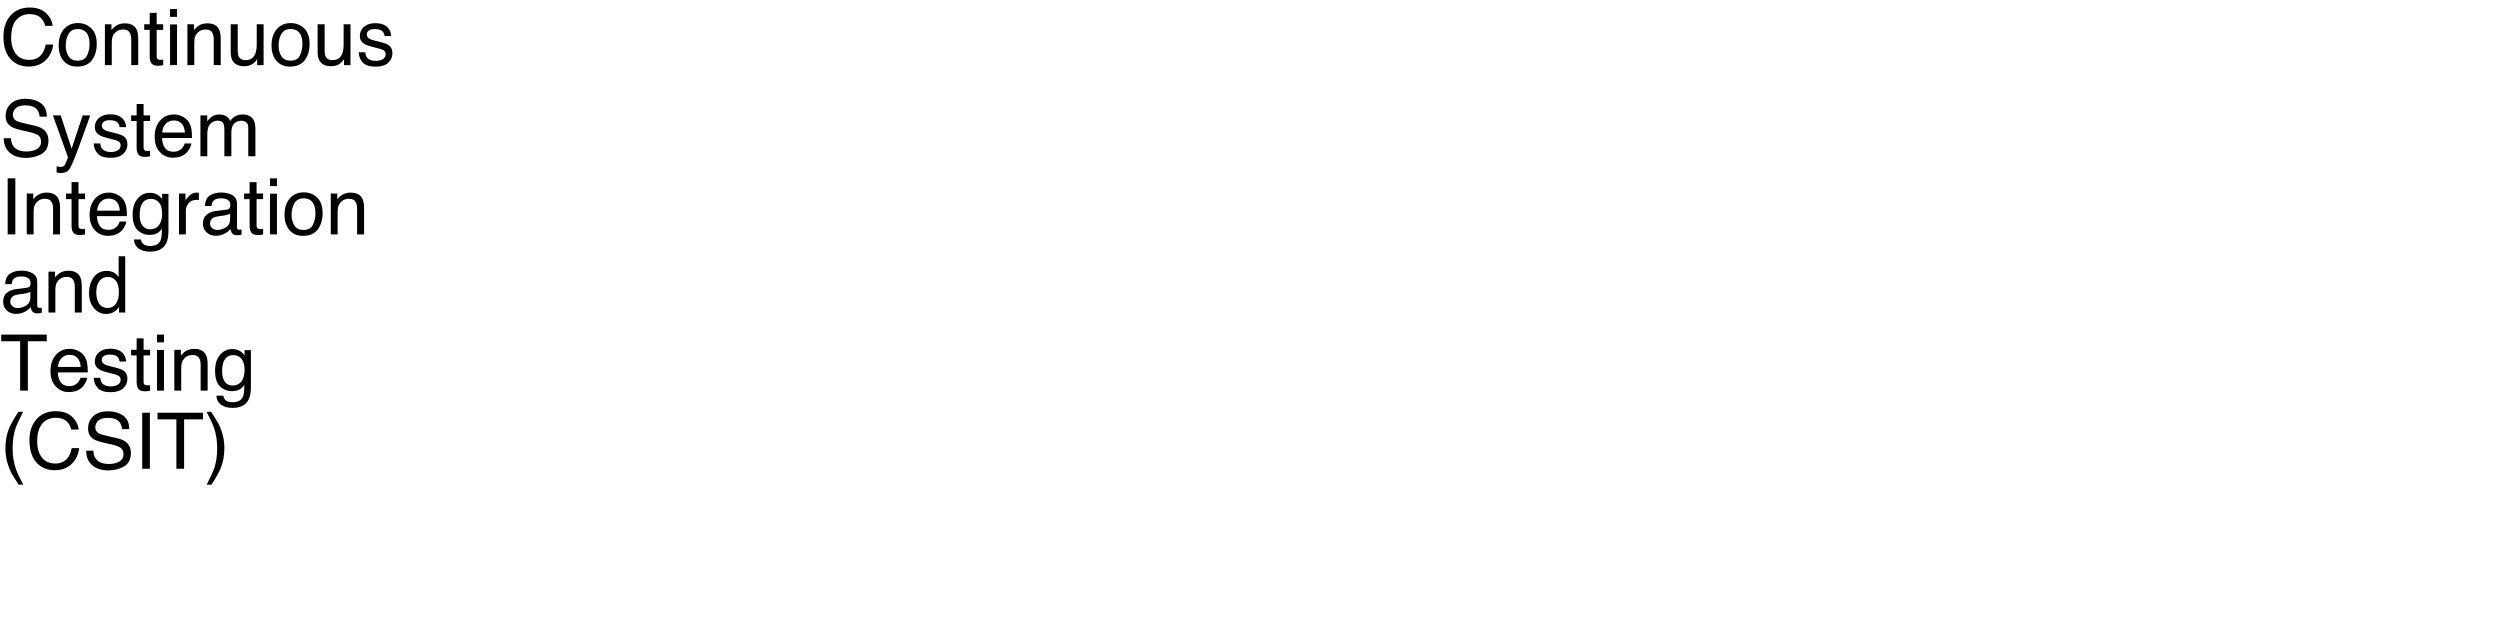
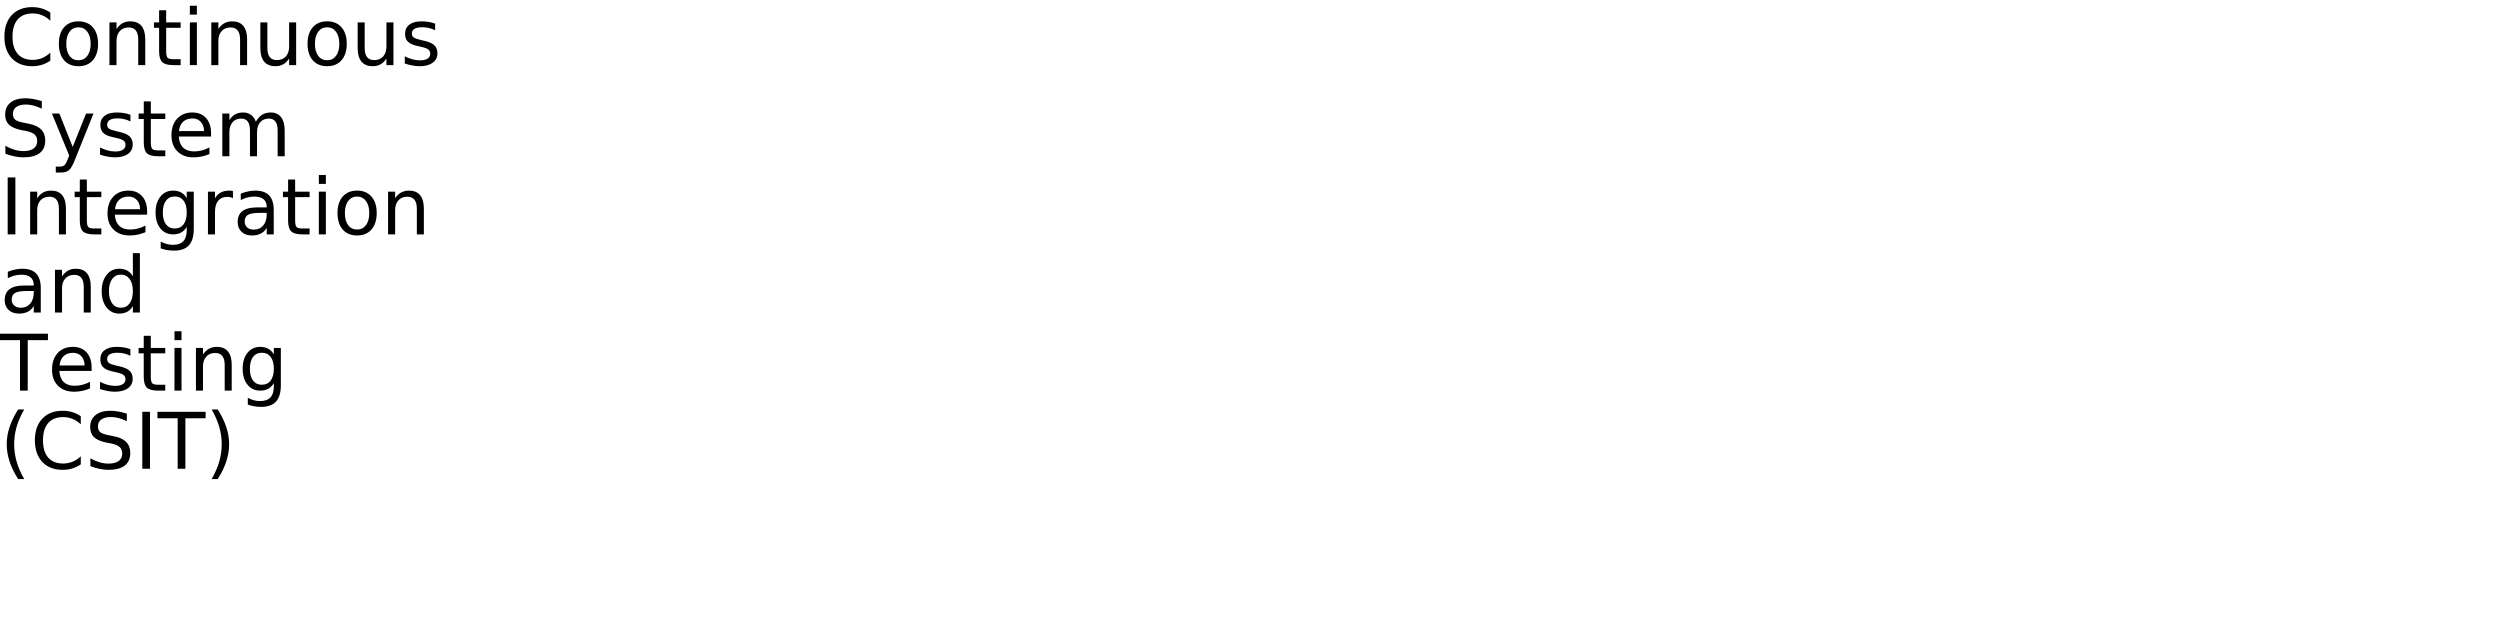
<svg xmlns="http://www.w3.org/2000/svg" xmlns:xlink="http://www.w3.org/1999/xlink" width="1920" height="480" viewBox="0 0 1920 480">
  <defs>
    <g>
      <g id="glyph-0-0">
-         <path d="M 22.703 -44.211 C 28.152 -44.211 32.383 -42.773 35.391 -39.902 C 38.398 -37.031 40.07 -33.77 40.398 -30.117 L 34.719 -30.117 C 34.074 -32.891 32.789 -35.086 30.863 -36.711 C 28.941 -38.332 26.242 -39.141 22.766 -39.141 C 18.527 -39.141 15.102 -37.652 12.496 -34.672 C 9.887 -31.695 8.586 -27.129 8.586 -20.977 C 8.586 -15.938 9.762 -11.852 12.113 -8.715 C 14.469 -5.582 17.977 -4.016 22.648 -4.016 C 26.945 -4.016 30.215 -5.664 32.461 -8.965 C 33.652 -10.703 34.539 -12.988 35.125 -15.82 L 40.812 -15.82 C 40.305 -11.289 38.625 -7.492 35.773 -4.422 C 32.355 -0.73 27.742 1.113 21.945 1.113 C 16.945 1.113 12.742 -0.398 9.344 -3.43 C 4.871 -7.434 2.637 -13.613 2.637 -21.973 C 2.637 -28.32 4.316 -33.523 7.676 -37.586 C 11.309 -42 16.32 -44.211 22.703 -44.211 Z M 22.703 -44.211 " />
+         <path d="M 38.641 -40.375 L 38.641 -34.125 C 36.648 -35.988 34.523 -37.379 32.266 -38.297 C 30.016 -39.211 27.617 -39.672 25.078 -39.672 C 20.078 -39.672 16.25 -38.141 13.594 -35.078 C 10.938 -32.023 9.609 -27.609 9.609 -21.828 C 9.609 -16.066 10.938 -11.656 13.594 -8.594 C 16.25 -5.539 20.078 -4.016 25.078 -4.016 C 27.617 -4.016 30.016 -4.473 32.266 -5.391 C 34.523 -6.305 36.648 -7.691 38.641 -9.547 L 38.641 -3.375 C 36.566 -1.969 34.375 -0.91 32.062 -0.203 C 29.75 0.492 27.305 0.844 24.734 0.844 C 18.109 0.844 12.891 -1.18 9.078 -5.234 C 5.273 -9.285 3.375 -14.816 3.375 -21.828 C 3.375 -28.859 5.273 -34.398 9.078 -38.453 C 12.891 -42.504 18.109 -44.531 24.734 -44.531 C 27.348 -44.531 29.812 -44.18 32.125 -43.484 C 34.438 -42.797 36.609 -41.758 38.641 -40.375 Z M 38.641 -40.375 " />
      </g>
      <g id="glyph-0-1">
-         <path d="M 16.32 -3.398 C 19.816 -3.398 22.211 -4.723 23.512 -7.367 C 24.809 -10.016 25.461 -12.961 25.461 -16.203 C 25.461 -19.133 24.992 -21.516 24.055 -23.352 C 22.57 -26.242 20.008 -27.688 16.375 -27.688 C 13.152 -27.688 10.812 -26.453 9.344 -23.992 C 7.879 -21.531 7.148 -18.562 7.148 -15.086 C 7.148 -11.746 7.883 -8.965 9.344 -6.738 C 10.809 -4.512 13.133 -3.398 16.32 -3.398 Z M 16.523 -32.285 C 20.566 -32.285 23.984 -30.938 26.777 -28.242 C 29.57 -25.547 30.969 -21.582 30.969 -16.348 C 30.969 -11.289 29.734 -7.109 27.273 -3.809 C 24.812 -0.508 20.996 1.141 15.82 1.141 C 11.504 1.141 8.078 -0.316 5.539 -3.238 C 3 -6.156 1.727 -10.078 1.727 -15 C 1.727 -20.273 3.066 -24.473 5.742 -27.598 C 8.418 -30.723 12.012 -32.285 16.523 -32.285 Z M 16.523 -32.285 " />
+         <path d="M 18.375 -29.031 C 15.477 -29.031 13.191 -27.898 11.516 -25.641 C 9.836 -23.391 9 -20.301 9 -16.375 C 9 -12.445 9.832 -9.352 11.5 -7.094 C 13.164 -4.844 15.457 -3.719 18.375 -3.719 C 21.238 -3.719 23.508 -4.848 25.188 -7.109 C 26.875 -9.379 27.719 -12.469 27.719 -16.375 C 27.719 -20.258 26.875 -23.336 25.188 -25.609 C 23.508 -27.891 21.238 -29.031 18.375 -29.031 Z M 18.375 -33.609 C 23.062 -33.609 26.738 -32.082 29.406 -29.031 C 32.082 -25.988 33.422 -21.77 33.422 -16.375 C 33.422 -11.008 32.082 -6.797 29.406 -3.734 C 26.738 -0.68 23.062 0.844 18.375 0.844 C 13.664 0.844 9.977 -0.68 7.312 -3.734 C 4.645 -6.797 3.312 -11.008 3.312 -16.375 C 3.312 -21.77 4.645 -25.988 7.312 -29.031 C 9.977 -32.082 13.664 -33.609 18.375 -33.609 Z M 18.375 -33.609 " />
      </g>
      <g id="glyph-0-2">
-         <path d="M 3.867 -31.375 L 8.875 -31.375 L 8.875 -26.922 C 10.359 -28.758 11.934 -30.078 13.594 -30.879 C 15.254 -31.68 17.102 -32.078 19.133 -32.078 C 23.586 -32.078 26.594 -30.527 28.156 -27.422 C 29.016 -25.723 29.445 -23.289 29.445 -20.125 L 29.445 0 L 24.082 0 L 24.082 -19.773 C 24.082 -21.688 23.797 -23.234 23.234 -24.406 C 22.297 -26.359 20.594 -27.336 18.133 -27.336 C 16.883 -27.336 15.859 -27.207 15.059 -26.953 C 13.613 -26.523 12.344 -25.664 11.25 -24.375 C 10.371 -23.34 9.801 -22.27 9.535 -21.168 C 9.273 -20.062 9.141 -18.484 9.141 -16.438 L 9.141 0 L 3.867 0 Z M 3.867 -31.375 " />
+         <path d="M 32.938 -19.812 L 32.938 0 L 27.547 0 L 27.547 -19.625 C 27.547 -22.727 26.938 -25.051 25.719 -26.594 C 24.508 -28.145 22.695 -28.922 20.281 -28.922 C 17.363 -28.922 15.066 -27.988 13.391 -26.125 C 11.711 -24.27 10.875 -21.742 10.875 -18.547 L 10.875 0 L 5.453 0 L 5.453 -32.812 L 10.875 -32.812 L 10.875 -27.719 C 12.156 -29.688 13.672 -31.16 15.422 -32.141 C 17.172 -33.117 19.188 -33.609 21.469 -33.609 C 25.238 -33.609 28.094 -32.441 30.031 -30.109 C 31.969 -27.773 32.938 -24.344 32.938 -19.812 Z M 32.938 -19.812 " />
      </g>
      <g id="glyph-0-3">
-         <path d="M 4.922 -40.137 L 10.254 -40.137 L 10.254 -31.375 L 15.266 -31.375 L 15.266 -27.07 L 10.254 -27.07 L 10.254 -6.594 C 10.254 -5.5 10.625 -4.766 11.367 -4.395 C 11.777 -4.18 12.461 -4.07 13.418 -4.07 C 13.672 -4.07 13.945 -4.078 14.238 -4.086 C 14.531 -4.098 14.875 -4.121 15.266 -4.16 L 15.266 0 C 14.66 0.176 14.027 0.305 13.375 0.383 C 12.719 0.461 12.012 0.5 11.25 0.5 C 8.789 0.5 7.117 -0.133 6.242 -1.391 C 5.363 -2.652 4.922 -4.289 4.922 -6.297 L 4.922 -27.07 L 0.672 -27.07 L 0.672 -31.375 L 4.922 -31.375 Z M 4.922 -40.137 " />
+         <path d="M 10.984 -42.125 L 10.984 -32.812 L 22.094 -32.812 L 22.094 -28.625 L 10.984 -28.625 L 10.984 -10.812 C 10.984 -8.133 11.348 -6.414 12.078 -5.656 C 12.816 -4.895 14.305 -4.516 16.547 -4.516 L 22.094 -4.516 L 22.094 0 L 16.547 0 C 12.391 0 9.52 -0.773 7.938 -2.328 C 6.352 -3.879 5.562 -6.707 5.562 -10.812 L 5.562 -28.625 L 1.609 -28.625 L 1.609 -32.812 L 5.562 -32.812 L 5.562 -42.125 Z M 10.984 -42.125 " />
      </g>
      <g id="glyph-0-4">
-         <path d="M 3.867 -31.23 L 9.227 -31.23 L 9.227 0 L 3.867 0 Z M 3.867 -43.039 L 9.227 -43.039 L 9.227 -37.062 L 3.867 -37.062 Z M 3.867 -43.039 " />
+         <path d="M 5.656 -32.812 L 11.047 -32.812 L 11.047 0 L 5.656 0 Z M 5.656 -45.594 L 11.047 -45.594 L 11.047 -38.766 L 5.656 -38.766 Z M 5.656 -45.594 " />
      </g>
      <g id="glyph-0-5">
-         <path d="M 9.141 -31.375 L 9.141 -10.547 C 9.141 -8.945 9.395 -7.637 9.902 -6.621 C 10.84 -4.746 12.586 -3.809 15.148 -3.809 C 18.82 -3.809 21.32 -5.449 22.648 -8.73 C 23.371 -10.488 23.73 -12.898 23.73 -15.969 L 23.73 -31.375 L 29.004 -31.375 L 29.004 0 L 24.023 0 L 24.082 -4.629 C 23.398 -3.438 22.547 -2.43 21.531 -1.609 C 19.52 0.031 17.078 0.852 14.211 0.852 C 9.738 0.852 6.688 -0.645 5.07 -3.633 C 4.191 -5.234 3.75 -7.375 3.75 -10.047 L 3.75 -31.375 Z M 9.141 -31.375 " />
+         <path d="M 5.094 -12.953 L 5.094 -32.812 L 10.484 -32.812 L 10.484 -13.156 C 10.484 -10.051 11.086 -7.723 12.297 -6.172 C 13.516 -4.617 15.332 -3.844 17.75 -3.844 C 20.664 -3.844 22.969 -4.77 24.656 -6.625 C 26.344 -8.477 27.188 -11.004 27.188 -14.203 L 27.188 -32.812 L 32.578 -32.812 L 32.578 0 L 27.188 0 L 27.188 -5.047 C 25.875 -3.047 24.352 -1.562 22.625 -0.594 C 20.906 0.363 18.898 0.844 16.609 0.844 C 12.836 0.844 9.973 -0.328 8.016 -2.672 C 6.066 -5.016 5.094 -8.441 5.094 -12.953 Z M 18.656 -33.609 Z M 18.656 -33.609 " />
      </g>
      <g id="glyph-0-6">
-         <path d="M 7 -9.844 C 7.156 -8.086 7.598 -6.738 8.32 -5.801 C 9.648 -4.102 11.953 -3.25 15.234 -3.25 C 17.188 -3.25 18.906 -3.676 20.391 -4.527 C 21.875 -5.375 22.617 -6.688 22.617 -8.469 C 22.617 -9.816 22.023 -10.84 20.828 -11.543 C 20.066 -11.973 18.562 -12.469 16.32 -13.039 L 12.129 -14.094 C 9.453 -14.758 7.48 -15.5 6.211 -16.32 C 3.945 -17.746 2.812 -19.719 2.812 -22.234 C 2.812 -25.203 3.883 -27.609 6.02 -29.445 C 8.16 -31.281 11.035 -32.195 14.648 -32.195 C 19.375 -32.195 22.781 -30.812 24.875 -28.039 C 26.184 -26.281 26.816 -24.383 26.777 -22.352 L 21.797 -22.352 C 21.699 -23.543 21.281 -24.629 20.539 -25.605 C 19.328 -26.992 17.227 -27.688 14.238 -27.688 C 12.246 -27.688 10.738 -27.305 9.711 -26.543 C 8.688 -25.781 8.172 -24.773 8.172 -23.523 C 8.172 -22.156 8.848 -21.062 10.195 -20.242 C 10.977 -19.754 12.129 -19.328 13.652 -18.953 L 17.141 -18.105 C 20.93 -17.188 23.469 -16.297 24.758 -15.438 C 26.809 -14.09 27.832 -11.973 27.832 -9.082 C 27.832 -6.289 26.773 -3.875 24.652 -1.844 C 22.535 0.188 19.305 1.203 14.969 1.203 C 10.301 1.203 6.996 0.141 5.055 -1.977 C 3.109 -4.098 2.07 -6.719 1.934 -9.844 Z M 7 -9.844 " />
+         <path d="M 26.578 -31.844 L 26.578 -26.75 C 25.047 -27.531 23.457 -28.113 21.812 -28.5 C 20.176 -28.895 18.484 -29.094 16.734 -29.094 C 14.055 -29.094 12.047 -28.68 10.703 -27.859 C 9.367 -27.035 8.703 -25.805 8.703 -24.172 C 8.703 -22.922 9.18 -21.938 10.141 -21.219 C 11.098 -20.508 13.02 -19.832 15.906 -19.188 L 17.75 -18.781 C 21.582 -17.957 24.301 -16.797 25.906 -15.297 C 27.52 -13.805 28.328 -11.723 28.328 -9.047 C 28.328 -6.004 27.117 -3.594 24.703 -1.812 C 22.297 -0.039 18.984 0.844 14.766 0.844 C 13.004 0.844 11.172 0.672 9.266 0.328 C 7.367 -0.004 5.363 -0.516 3.25 -1.203 L 3.25 -6.766 C 5.238 -5.734 7.203 -4.957 9.141 -4.438 C 11.078 -3.914 12.992 -3.656 14.891 -3.656 C 17.422 -3.656 19.367 -4.086 20.734 -4.953 C 22.109 -5.828 22.797 -7.055 22.797 -8.641 C 22.797 -10.109 22.301 -11.234 21.312 -12.016 C 20.32 -12.797 18.16 -13.547 14.828 -14.266 L 12.953 -14.703 C 9.609 -15.41 7.191 -16.488 5.703 -17.938 C 4.223 -19.395 3.484 -21.395 3.484 -23.938 C 3.484 -27.02 4.578 -29.398 6.766 -31.078 C 8.953 -32.766 12.055 -33.609 16.078 -33.609 C 18.078 -33.609 19.953 -33.457 21.703 -33.156 C 23.461 -32.863 25.086 -32.426 26.578 -31.844 Z M 26.578 -31.844 " />
      </g>
      <g id="glyph-0-7">
-         <path d="M 8.379 -13.887 C 8.516 -11.445 9.094 -9.461 10.109 -7.938 C 12.043 -5.086 15.449 -3.664 20.332 -3.664 C 22.52 -3.664 24.512 -3.977 26.309 -4.602 C 29.785 -5.812 31.523 -7.977 31.523 -11.102 C 31.523 -13.445 30.789 -15.117 29.328 -16.113 C 27.844 -17.09 25.516 -17.938 22.352 -18.664 L 16.523 -19.98 C 12.715 -20.84 10.02 -21.789 8.438 -22.82 C 5.703 -24.617 4.336 -27.305 4.336 -30.879 C 4.336 -34.746 5.672 -37.922 8.352 -40.398 C 11.027 -42.879 14.812 -44.121 19.719 -44.121 C 24.23 -44.121 28.062 -43.031 31.215 -40.855 C 34.371 -38.676 35.945 -35.195 35.945 -30.41 L 30.469 -30.41 C 30.176 -32.715 29.551 -34.484 28.594 -35.711 C 26.816 -37.957 23.797 -39.082 19.539 -39.082 C 16.102 -39.082 13.633 -38.359 12.129 -36.914 C 10.625 -35.469 9.875 -33.789 9.875 -31.875 C 9.875 -29.766 10.75 -28.223 12.508 -27.246 C 13.66 -26.621 16.27 -25.84 20.332 -24.902 L 26.367 -23.523 C 29.277 -22.859 31.523 -21.953 33.105 -20.801 C 35.84 -18.789 37.207 -15.867 37.207 -12.039 C 37.207 -7.273 35.473 -3.867 32.008 -1.816 C 28.539 0.234 24.512 1.258 19.922 1.258 C 14.57 1.258 10.383 -0.109 7.352 -2.844 C 4.324 -5.559 2.844 -9.238 2.898 -13.887 Z M 8.379 -13.887 " />
+         <path d="M 32.109 -42.312 L 32.109 -36.531 C 29.859 -37.602 27.738 -38.406 25.75 -38.938 C 23.758 -39.469 21.836 -39.734 19.984 -39.734 C 16.754 -39.734 14.266 -39.109 12.516 -37.859 C 10.773 -36.609 9.906 -34.828 9.906 -32.516 C 9.906 -30.586 10.484 -29.129 11.641 -28.141 C 12.805 -27.148 15.008 -26.352 18.25 -25.75 L 21.828 -25.016 C 26.242 -24.18 29.5 -22.703 31.594 -20.578 C 33.695 -18.461 34.75 -15.629 34.75 -12.078 C 34.75 -7.836 33.328 -4.625 30.484 -2.438 C 27.641 -0.25 23.473 0.844 17.984 0.844 C 15.922 0.844 13.719 0.609 11.375 0.141 C 9.039 -0.328 6.625 -1.02 4.125 -1.938 L 4.125 -8.031 C 6.531 -6.676 8.883 -5.656 11.188 -4.969 C 13.5 -4.289 15.766 -3.953 17.984 -3.953 C 21.367 -3.953 23.977 -4.613 25.812 -5.938 C 27.645 -7.27 28.562 -9.164 28.562 -11.625 C 28.562 -13.781 27.898 -15.461 26.578 -16.672 C 25.266 -17.879 23.102 -18.785 20.094 -19.391 L 16.5 -20.094 C 12.082 -20.977 8.883 -22.359 6.906 -24.234 C 4.938 -26.109 3.953 -28.711 3.953 -32.047 C 3.953 -35.922 5.312 -38.969 8.031 -41.188 C 10.758 -43.414 14.52 -44.531 19.312 -44.531 C 21.363 -44.531 23.453 -44.344 25.578 -43.969 C 27.703 -43.602 29.879 -43.051 32.109 -42.312 Z M 32.109 -42.312 " />
      </g>
      <g id="glyph-0-8">
-         <path d="M 23.469 -31.375 L 29.297 -31.375 C 28.555 -29.363 26.906 -24.773 24.344 -17.609 C 22.43 -12.219 20.828 -7.82 19.539 -4.422 C 16.492 3.586 14.344 8.469 13.094 10.227 C 11.844 11.984 9.695 12.859 6.648 12.859 C 5.906 12.859 5.336 12.832 4.938 12.773 C 4.535 12.715 4.043 12.609 3.457 12.453 L 3.457 7.648 C 4.375 7.902 5.039 8.055 5.449 8.117 C 5.859 8.176 6.219 8.203 6.531 8.203 C 7.508 8.203 8.227 8.043 8.688 7.719 C 9.145 7.398 9.531 7 9.844 6.531 C 9.941 6.375 10.293 5.578 10.898 4.133 C 11.504 2.688 11.945 1.609 12.219 0.906 L 0.617 -31.375 L 6.594 -31.375 L 15 -5.828 Z M 23.469 -31.375 " />
+         <path d="M 19.312 3.047 C 17.781 6.953 16.289 9.5 14.844 10.688 C 13.406 11.883 11.473 12.484 9.047 12.484 L 4.75 12.484 L 4.75 7.969 L 7.906 7.969 C 9.395 7.969 10.547 7.613 11.359 6.906 C 12.18 6.207 13.094 4.551 14.094 1.938 L 15.062 -0.531 L 1.781 -32.812 L 7.5 -32.812 L 17.75 -7.156 L 28.016 -32.812 L 33.719 -32.812 Z M 19.312 3.047 " />
      </g>
      <g id="glyph-0-9">
-         <path d="M 16.934 -32.078 C 19.16 -32.078 21.32 -31.559 23.406 -30.512 C 25.496 -29.469 27.09 -28.117 28.184 -26.453 C 29.238 -24.871 29.941 -23.027 30.293 -20.918 C 30.605 -19.473 30.762 -17.168 30.762 -14.004 L 7.766 -14.004 C 7.863 -10.82 8.613 -8.266 10.02 -6.344 C 11.426 -4.418 13.602 -3.457 16.555 -3.457 C 19.309 -3.457 21.504 -4.367 23.145 -6.18 C 24.082 -7.234 24.746 -8.457 25.137 -9.844 L 30.32 -9.844 C 30.184 -8.691 29.73 -7.406 28.961 -5.992 C 28.188 -4.574 27.324 -3.418 26.367 -2.52 C 24.766 -0.957 22.781 0.098 20.422 0.645 C 19.152 0.957 17.715 1.113 16.113 1.113 C 12.207 1.113 8.898 -0.309 6.18 -3.148 C 3.465 -5.992 2.109 -9.969 2.109 -15.086 C 2.109 -20.125 3.477 -24.219 6.211 -27.363 C 8.945 -30.508 12.52 -32.078 16.934 -32.078 Z M 25.344 -18.195 C 25.129 -20.48 24.629 -22.305 23.848 -23.672 C 22.402 -26.211 19.992 -27.48 16.609 -27.48 C 14.188 -27.48 12.156 -26.605 10.516 -24.859 C 8.875 -23.109 8.008 -20.891 7.91 -18.195 Z M 25.344 -18.195 " />
+         <path d="M 33.719 -17.75 L 33.719 -15.125 L 8.938 -15.125 C 9.164 -11.406 10.281 -8.57 12.281 -6.625 C 14.289 -4.688 17.082 -3.719 20.656 -3.719 C 22.727 -3.719 24.734 -3.973 26.672 -4.484 C 28.617 -4.992 30.551 -5.754 32.469 -6.766 L 32.469 -1.672 C 30.531 -0.848 28.547 -0.223 26.516 0.203 C 24.484 0.629 22.422 0.844 20.328 0.844 C 15.098 0.844 10.953 -0.676 7.891 -3.719 C 4.836 -6.77 3.312 -10.891 3.312 -16.078 C 3.312 -21.453 4.758 -25.719 7.656 -28.875 C 10.562 -32.031 14.473 -33.609 19.391 -33.609 C 23.805 -33.609 27.297 -32.188 29.859 -29.344 C 32.43 -26.5 33.719 -22.633 33.719 -17.75 Z M 28.328 -19.344 C 28.285 -22.289 27.457 -24.641 25.844 -26.391 C 24.238 -28.148 22.109 -29.031 19.453 -29.031 C 16.441 -29.031 14.031 -28.18 12.219 -26.484 C 10.414 -24.785 9.379 -22.395 9.109 -19.312 Z M 28.328 -19.344 " />
      </g>
      <g id="glyph-0-10">
-         <path d="M 3.867 -31.375 L 9.082 -31.375 L 9.082 -26.922 C 10.332 -28.465 11.465 -29.59 12.48 -30.293 C 14.219 -31.484 16.191 -32.078 18.398 -32.078 C 20.898 -32.078 22.91 -31.465 24.434 -30.234 C 25.293 -29.531 26.074 -28.496 26.777 -27.129 C 27.949 -28.809 29.328 -30.055 30.906 -30.863 C 32.488 -31.676 34.266 -32.078 36.242 -32.078 C 40.461 -32.078 43.328 -30.555 44.852 -27.508 C 45.672 -25.867 46.086 -23.664 46.086 -20.891 L 46.086 0 L 40.605 0 L 40.605 -21.797 C 40.605 -23.887 40.082 -25.32 39.039 -26.102 C 37.992 -26.883 36.719 -27.273 35.215 -27.273 C 33.145 -27.273 31.363 -26.582 29.867 -25.195 C 28.375 -23.809 27.625 -21.492 27.625 -18.25 L 27.625 0 L 22.266 0 L 22.266 -20.477 C 22.266 -22.605 22.012 -24.16 21.504 -25.137 C 20.703 -26.602 19.211 -27.336 17.023 -27.336 C 15.031 -27.336 13.219 -26.562 11.586 -25.02 C 9.957 -23.477 9.141 -20.684 9.141 -16.641 L 9.141 0 L 3.867 0 Z M 3.867 -31.375 " />
+         <path d="M 31.203 -26.516 C 32.547 -28.93 34.156 -30.719 36.031 -31.875 C 37.906 -33.031 40.113 -33.609 42.656 -33.609 C 46.07 -33.609 48.707 -32.41 50.562 -30.016 C 52.414 -27.617 53.344 -24.219 53.344 -19.812 L 53.344 0 L 47.938 0 L 47.938 -19.625 C 47.938 -22.77 47.379 -25.102 46.266 -26.625 C 45.148 -28.156 43.445 -28.922 41.156 -28.922 C 38.363 -28.922 36.156 -27.988 34.531 -26.125 C 32.914 -24.27 32.109 -21.742 32.109 -18.547 L 32.109 0 L 26.688 0 L 26.688 -19.625 C 26.688 -22.789 26.129 -25.129 25.016 -26.641 C 23.898 -28.16 22.18 -28.922 19.859 -28.922 C 17.109 -28.922 14.922 -27.988 13.297 -26.125 C 11.68 -24.258 10.875 -21.734 10.875 -18.547 L 10.875 0 L 5.453 0 L 5.453 -32.812 L 10.875 -32.812 L 10.875 -27.719 C 12.102 -29.727 13.578 -31.211 15.297 -32.172 C 17.016 -33.129 19.055 -33.609 21.422 -33.609 C 23.797 -33.609 25.816 -33 27.484 -31.781 C 29.16 -30.57 30.398 -28.816 31.203 -26.516 Z M 31.203 -26.516 " />
      </g>
      <g id="glyph-0-11">
-         <path d="M 5.891 -43.039 L 11.777 -43.039 L 11.777 0 L 5.891 0 Z M 5.891 -43.039 " />
+         <path d="M 5.891 -43.734 L 11.812 -43.734 L 11.812 0 L 5.891 0 Z M 5.891 -43.734 " />
      </g>
      <g id="glyph-0-12">
-         <path d="M 14.941 -31.934 C 17.402 -31.934 19.551 -31.328 21.387 -30.117 C 22.383 -29.434 23.398 -28.438 24.434 -27.129 L 24.434 -31.086 L 29.297 -31.086 L 29.297 -2.547 C 29.297 1.438 28.711 4.578 27.539 6.883 C 25.352 11.141 21.219 13.273 15.148 13.273 C 11.77 13.273 8.926 12.516 6.621 11 C 4.316 9.488 3.027 7.117 2.754 3.898 L 8.117 3.898 C 8.371 5.305 8.875 6.387 9.641 7.148 C 10.832 8.32 12.703 8.906 15.266 8.906 C 19.309 8.906 21.953 7.48 23.203 4.629 C 23.945 2.949 24.289 -0.047 24.227 -4.367 C 23.172 -2.766 21.906 -1.57 20.422 -0.789 C 18.938 -0.008 16.973 0.383 14.531 0.383 C 11.133 0.383 8.16 -0.824 5.609 -3.238 C 3.062 -5.648 1.789 -9.641 1.789 -15.203 C 1.789 -20.457 3.07 -24.562 5.641 -27.508 C 8.207 -30.457 11.309 -31.934 14.941 -31.934 Z M 24.434 -15.82 C 24.434 -19.707 23.633 -22.586 22.031 -24.461 C 20.43 -26.336 18.391 -27.273 15.906 -27.273 C 12.195 -27.273 9.656 -25.539 8.289 -22.062 C 7.566 -20.207 7.207 -17.773 7.207 -14.766 C 7.207 -11.23 7.926 -8.539 9.359 -6.695 C 10.797 -4.848 12.727 -3.926 15.148 -3.926 C 18.938 -3.926 21.602 -5.633 23.145 -9.055 C 24.004 -10.988 24.434 -13.242 24.434 -15.82 Z M 24.434 -15.82 " />
+         <path d="M 27.25 -16.781 C 27.25 -20.688 26.441 -23.711 24.828 -25.859 C 23.211 -28.016 20.953 -29.094 18.047 -29.094 C 15.16 -29.094 12.91 -28.016 11.297 -25.859 C 9.68 -23.711 8.875 -20.688 8.875 -16.781 C 8.875 -12.895 9.68 -9.879 11.297 -7.734 C 12.91 -5.586 15.16 -4.516 18.047 -4.516 C 20.953 -4.516 23.211 -5.586 24.828 -7.734 C 26.441 -9.879 27.25 -12.895 27.25 -16.781 Z M 32.641 -4.078 C 32.641 1.516 31.398 5.672 28.922 8.391 C 26.441 11.117 22.641 12.484 17.516 12.484 C 15.617 12.484 13.832 12.336 12.156 12.047 C 10.477 11.766 8.848 11.332 7.266 10.75 L 7.266 5.516 C 8.848 6.367 10.41 7 11.953 7.406 C 13.492 7.82 15.066 8.031 16.672 8.031 C 20.203 8.031 22.848 7.102 24.609 5.25 C 26.367 3.406 27.25 0.617 27.25 -3.109 L 27.25 -5.766 C 26.133 -3.836 24.707 -2.395 22.969 -1.438 C 21.227 -0.477 19.148 0 16.734 0 C 12.703 0 9.457 -1.531 7 -4.594 C 4.539 -7.664 3.312 -11.727 3.312 -16.781 C 3.312 -21.863 4.539 -25.938 7 -29 C 9.457 -32.07 12.703 -33.609 16.734 -33.609 C 19.148 -33.609 21.227 -33.129 22.969 -32.172 C 24.707 -31.211 26.133 -29.766 27.25 -27.828 L 27.25 -32.812 L 32.641 -32.812 Z M 32.641 -4.078 " />
      </g>
      <g id="glyph-0-13">
-         <path d="M 4.016 -31.375 L 9.023 -31.375 L 9.023 -25.957 C 9.434 -27.012 10.438 -28.297 12.039 -29.809 C 13.641 -31.324 15.488 -32.078 17.578 -32.078 C 17.676 -32.078 17.844 -32.07 18.078 -32.051 C 18.312 -32.031 18.711 -31.992 19.277 -31.934 L 19.277 -26.367 C 18.965 -26.426 18.676 -26.465 18.414 -26.484 C 18.148 -26.504 17.859 -26.516 17.547 -26.516 C 14.891 -26.516 12.852 -25.66 11.426 -23.949 C 10 -22.242 9.289 -20.273 9.289 -18.047 L 9.289 0 L 4.016 0 Z M 4.016 -31.375 " />
+         <path d="M 24.672 -27.781 C 24.066 -28.125 23.406 -28.379 22.688 -28.547 C 21.977 -28.711 21.191 -28.797 20.328 -28.797 C 17.285 -28.797 14.945 -27.805 13.312 -25.828 C 11.688 -23.848 10.875 -21 10.875 -17.281 L 10.875 0 L 5.453 0 L 5.453 -32.812 L 10.875 -32.812 L 10.875 -27.719 C 12 -29.707 13.469 -31.188 15.281 -32.156 C 17.102 -33.125 19.316 -33.609 21.922 -33.609 C 22.285 -33.609 22.691 -33.582 23.141 -33.531 C 23.586 -33.477 24.086 -33.406 24.641 -33.312 Z M 24.672 -27.781 " />
      </g>
      <g id="glyph-0-14">
-         <path d="M 7.91 -8.352 C 7.91 -6.828 8.469 -5.625 9.578 -4.746 C 10.691 -3.867 12.012 -3.43 13.535 -3.43 C 15.391 -3.43 17.188 -3.859 18.926 -4.719 C 21.855 -6.145 23.32 -8.477 23.32 -11.719 L 23.32 -15.969 C 22.676 -15.559 21.844 -15.215 20.828 -14.941 C 19.812 -14.668 18.82 -14.473 17.844 -14.355 L 14.648 -13.945 C 12.734 -13.691 11.297 -13.289 10.344 -12.742 C 8.723 -11.824 7.91 -10.359 7.91 -8.352 Z M 20.684 -19.016 C 21.895 -19.172 22.703 -19.68 23.117 -20.539 C 23.352 -21.008 23.469 -21.68 23.469 -22.559 C 23.469 -24.355 22.828 -25.66 21.547 -26.469 C 20.27 -27.281 18.438 -27.688 16.055 -27.688 C 13.301 -27.688 11.348 -26.945 10.195 -25.461 C 9.551 -24.641 9.133 -23.418 8.938 -21.797 L 4.016 -21.797 C 4.113 -25.664 5.367 -28.355 7.777 -29.867 C 10.191 -31.383 12.988 -32.141 16.172 -32.141 C 19.863 -32.141 22.859 -31.438 25.164 -30.031 C 27.449 -28.625 28.594 -26.438 28.594 -23.469 L 28.594 -5.391 C 28.594 -4.844 28.707 -4.406 28.93 -4.07 C 29.156 -3.738 29.629 -3.574 30.352 -3.574 C 30.586 -3.574 30.852 -3.59 31.141 -3.617 C 31.434 -3.648 31.75 -3.691 32.078 -3.75 L 32.078 0.148 C 31.258 0.383 30.633 0.527 30.203 0.586 C 29.773 0.645 29.188 0.672 28.445 0.672 C 26.629 0.672 25.312 0.031 24.492 -1.258 C 24.062 -1.941 23.758 -2.91 23.586 -4.16 C 22.512 -2.754 20.969 -1.531 18.953 -0.5 C 16.941 0.535 14.727 1.055 12.305 1.055 C 9.395 1.055 7.016 0.172 5.172 -1.598 C 3.324 -3.363 2.402 -5.578 2.402 -8.234 C 2.402 -11.145 3.312 -13.398 5.125 -15 C 6.941 -16.602 9.328 -17.586 12.273 -17.961 Z M 20.684 -19.016 " />
+         <path d="M 20.562 -16.5 C 16.207 -16.5 13.191 -16 11.516 -15 C 9.836 -14 9 -12.301 9 -9.906 C 9 -7.988 9.629 -6.469 10.891 -5.344 C 12.148 -4.219 13.863 -3.656 16.031 -3.656 C 19.02 -3.656 21.414 -4.711 23.219 -6.828 C 25.02 -8.953 25.922 -11.773 25.922 -15.297 L 25.922 -16.5 Z M 31.312 -18.719 L 31.312 0 L 25.922 0 L 25.922 -4.984 C 24.691 -2.992 23.16 -1.523 21.328 -0.578 C 19.492 0.367 17.25 0.844 14.594 0.844 C 11.227 0.844 8.555 -0.098 6.578 -1.984 C 4.598 -3.867 3.609 -6.391 3.609 -9.547 C 3.609 -13.242 4.844 -16.031 7.312 -17.906 C 9.781 -19.781 13.469 -20.719 18.375 -20.719 L 25.922 -20.719 L 25.922 -21.234 C 25.922 -23.723 25.102 -25.645 23.469 -27 C 21.844 -28.352 19.555 -29.031 16.609 -29.031 C 14.734 -29.031 12.906 -28.805 11.125 -28.359 C 9.352 -27.91 7.645 -27.238 6 -26.344 L 6 -31.312 C 7.977 -32.082 9.895 -32.656 11.75 -33.031 C 13.602 -33.414 15.41 -33.609 17.172 -33.609 C 21.91 -33.609 25.453 -32.375 27.797 -29.906 C 30.141 -27.445 31.312 -23.719 31.312 -18.719 Z M 31.312 -18.719 " />
      </g>
      <g id="glyph-0-15">
-         <path d="M 7.207 -15.32 C 7.207 -11.961 7.922 -9.148 9.344 -6.883 C 10.77 -4.617 13.055 -3.484 16.203 -3.484 C 18.645 -3.484 20.648 -4.535 22.223 -6.637 C 23.793 -8.734 24.578 -11.75 24.578 -15.672 C 24.578 -19.637 23.77 -22.574 22.148 -24.477 C 20.527 -26.383 18.523 -27.336 16.141 -27.336 C 13.484 -27.336 11.332 -26.32 9.684 -24.289 C 8.031 -22.258 7.207 -19.266 7.207 -15.32 Z M 15.148 -31.934 C 17.551 -31.934 19.562 -31.426 21.18 -30.41 C 22.117 -29.824 23.184 -28.797 24.375 -27.336 L 24.375 -43.184 L 29.445 -43.184 L 29.445 0 L 24.695 0 L 24.695 -4.367 C 23.465 -2.434 22.012 -1.035 20.332 -0.176 C 18.652 0.684 16.727 1.113 14.562 1.113 C 11.066 1.113 8.039 -0.355 5.477 -3.297 C 2.918 -6.234 1.641 -10.148 1.641 -15.031 C 1.641 -19.602 2.809 -23.559 5.141 -26.91 C 7.477 -30.258 10.812 -31.934 15.148 -31.934 Z M 15.148 -31.934 " />
+         <path d="M 27.25 -27.828 L 27.25 -45.594 L 32.641 -45.594 L 32.641 0 L 27.25 0 L 27.25 -4.922 C 26.113 -2.973 24.68 -1.523 22.953 -0.578 C 21.223 0.367 19.148 0.844 16.734 0.844 C 12.766 0.844 9.535 -0.734 7.047 -3.891 C 4.555 -7.055 3.312 -11.219 3.312 -16.375 C 3.312 -21.531 4.555 -25.691 7.047 -28.859 C 9.535 -32.023 12.766 -33.609 16.734 -33.609 C 19.148 -33.609 21.223 -33.133 22.953 -32.188 C 24.68 -31.238 26.113 -29.785 27.25 -27.828 Z M 8.875 -16.375 C 8.875 -12.414 9.688 -9.305 11.312 -7.047 C 12.945 -4.785 15.191 -3.656 18.047 -3.656 C 20.898 -3.656 23.145 -4.785 24.781 -7.047 C 26.426 -9.305 27.25 -12.414 27.25 -16.375 C 27.25 -20.344 26.426 -23.453 24.781 -25.703 C 23.145 -27.961 20.898 -29.094 18.047 -29.094 C 15.191 -29.094 12.945 -27.961 11.312 -25.703 C 9.688 -23.453 8.875 -20.344 8.875 -16.375 Z M 8.875 -16.375 " />
      </g>
      <g id="glyph-0-16">
-         <path d="M 35.891 -43.039 L 35.891 -37.91 L 21.387 -37.91 L 21.387 0 L 15.469 0 L 15.469 -37.91 L 0.969 -37.91 L 0.969 -43.039 Z M 35.891 -43.039 " />
+         <path d="M -0.172 -43.734 L 36.828 -43.734 L 36.828 -38.766 L 21.297 -38.766 L 21.297 0 L 15.359 0 L 15.359 -38.766 L -0.172 -38.766 Z M -0.172 -43.734 " />
      </g>
      <g id="glyph-0-17">
-         <path d="M 17.754 -43.742 C 14.688 -37.785 12.695 -33.398 11.777 -30.586 C 10.391 -26.309 9.695 -21.367 9.695 -15.762 C 9.695 -10.098 10.488 -4.922 12.07 -0.234 C 13.047 2.656 14.969 6.816 17.844 12.246 L 14.297 12.246 C 11.445 7.793 9.68 4.953 8.992 3.719 C 8.309 2.488 7.57 0.82 6.766 -1.289 C 5.672 -4.18 4.914 -7.266 4.484 -10.547 C 4.27 -12.246 4.16 -13.867 4.16 -15.41 C 4.16 -21.191 5.07 -26.336 6.883 -30.852 C 8.035 -33.723 10.438 -38.016 14.094 -43.742 Z M 17.754 -43.742 " />
+         <path d="M 18.609 -45.531 C 15.984 -41.039 14.035 -36.598 12.766 -32.203 C 11.504 -27.805 10.875 -23.352 10.875 -18.844 C 10.875 -14.332 11.508 -9.863 12.781 -5.438 C 14.062 -1.008 16.004 3.438 18.609 7.906 L 13.922 7.906 C 10.984 3.32 8.785 -1.188 7.328 -5.625 C 5.879 -10.062 5.156 -14.469 5.156 -18.844 C 5.156 -23.195 5.879 -27.578 7.328 -31.984 C 8.773 -36.398 10.973 -40.914 13.922 -45.531 Z M 18.609 -45.531 " />
      </g>
      <g id="glyph-0-18">
-         <path d="M 2.078 12.246 C 5.184 6.191 7.188 1.777 8.086 -0.996 C 9.453 -5.195 10.137 -10.117 10.137 -15.762 C 10.137 -21.406 9.344 -26.57 7.766 -31.258 C 6.789 -34.148 4.863 -38.312 1.992 -43.742 L 5.539 -43.742 C 8.547 -38.938 10.367 -35.973 11 -34.848 C 11.637 -33.727 12.324 -32.18 13.066 -30.203 C 14.004 -27.762 14.672 -25.352 15.074 -22.969 C 15.473 -20.586 15.672 -18.289 15.672 -16.086 C 15.672 -10.305 14.758 -5.148 12.922 -0.617 C 11.77 2.293 9.375 6.582 5.742 12.246 Z M 2.078 12.246 " />
+         <path d="M 4.812 -45.531 L 9.5 -45.531 C 12.426 -40.914 14.613 -36.398 16.062 -31.984 C 17.52 -27.578 18.25 -23.195 18.25 -18.844 C 18.25 -14.469 17.52 -10.062 16.062 -5.625 C 14.613 -1.188 12.426 3.32 9.5 7.906 L 4.812 7.906 C 7.406 3.438 9.344 -1.008 10.625 -5.438 C 11.906 -9.863 12.547 -14.332 12.547 -18.844 C 12.547 -23.352 11.906 -27.805 10.625 -32.203 C 9.344 -36.598 7.406 -41.039 4.812 -45.531 Z M 4.812 -45.531 " />
      </g>
    </g>
  </defs>
  <g fill="rgb(0%, 0%, 0%)" fill-opacity="1">
    <use xlink:href="#glyph-0-0" x="0" y="50" />
-     <use xlink:href="#glyph-0-1" x="43.33" y="50" />
-     <use xlink:href="#glyph-0-2" x="76.699" y="50" />
-     <use xlink:href="#glyph-0-3" x="110.068" y="50" />
-     <use xlink:href="#glyph-0-4" x="126.738" y="50" />
-     <use xlink:href="#glyph-0-2" x="140.068" y="50" />
-     <use xlink:href="#glyph-0-5" x="173.438" y="50" />
-     <use xlink:href="#glyph-0-1" x="206.807" y="50" />
-     <use xlink:href="#glyph-0-5" x="240.176" y="50" />
-     <use xlink:href="#glyph-0-6" x="273.545" y="50" />
+     <use xlink:href="#glyph-0-1" x="41.895" y="50" />
+     <use xlink:href="#glyph-0-2" x="78.604" y="50" />
+     <use xlink:href="#glyph-0-3" x="116.631" y="50" />
+     <use xlink:href="#glyph-0-4" x="140.156" y="50" />
+     <use xlink:href="#glyph-0-2" x="156.826" y="50" />
+     <use xlink:href="#glyph-0-5" x="194.854" y="50" />
+     <use xlink:href="#glyph-0-1" x="232.881" y="50" />
+     <use xlink:href="#glyph-0-5" x="269.59" y="50" />
+     <use xlink:href="#glyph-0-6" x="307.617" y="50" />
  </g>
  <g fill="rgb(0%, 0%, 0%)" fill-opacity="1">
    <use xlink:href="#glyph-0-7" x="0" y="120" />
-     <use xlink:href="#glyph-0-8" x="40.02" y="120" />
-     <use xlink:href="#glyph-0-6" x="70.02" y="120" />
-     <use xlink:href="#glyph-0-3" x="100.02" y="120" />
-     <use xlink:href="#glyph-0-9" x="116.689" y="120" />
-     <use xlink:href="#glyph-0-10" x="150.059" y="120" />
+     <use xlink:href="#glyph-0-8" x="38.086" y="120" />
+     <use xlink:href="#glyph-0-6" x="73.594" y="120" />
+     <use xlink:href="#glyph-0-3" x="104.854" y="120" />
+     <use xlink:href="#glyph-0-9" x="128.379" y="120" />
+     <use xlink:href="#glyph-0-10" x="165.293" y="120" />
  </g>
  <g fill="rgb(0%, 0%, 0%)" fill-opacity="1">
    <use xlink:href="#glyph-0-11" x="0" y="180" />
-     <use xlink:href="#glyph-0-2" x="16.67" y="180" />
-     <use xlink:href="#glyph-0-3" x="50.039" y="180" />
-     <use xlink:href="#glyph-0-9" x="66.709" y="180" />
-     <use xlink:href="#glyph-0-12" x="100.078" y="180" />
-     <use xlink:href="#glyph-0-13" x="133.447" y="180" />
-     <use xlink:href="#glyph-0-14" x="153.428" y="180" />
-     <use xlink:href="#glyph-0-3" x="186.797" y="180" />
-     <use xlink:href="#glyph-0-4" x="203.467" y="180" />
-     <use xlink:href="#glyph-0-1" x="216.797" y="180" />
-     <use xlink:href="#glyph-0-2" x="250.166" y="180" />
+     <use xlink:href="#glyph-0-2" x="17.695" y="180" />
+     <use xlink:href="#glyph-0-3" x="55.723" y="180" />
+     <use xlink:href="#glyph-0-9" x="79.248" y="180" />
+     <use xlink:href="#glyph-0-12" x="116.162" y="180" />
+     <use xlink:href="#glyph-0-13" x="154.248" y="180" />
+     <use xlink:href="#glyph-0-14" x="178.916" y="180" />
+     <use xlink:href="#glyph-0-3" x="215.684" y="180" />
+     <use xlink:href="#glyph-0-4" x="239.209" y="180" />
+     <use xlink:href="#glyph-0-1" x="255.879" y="180" />
+     <use xlink:href="#glyph-0-2" x="292.588" y="180" />
  </g>
  <g fill="rgb(0%, 0%, 0%)" fill-opacity="1">
    <use xlink:href="#glyph-0-14" x="0" y="240" />
-     <use xlink:href="#glyph-0-2" x="33.369" y="240" />
-     <use xlink:href="#glyph-0-15" x="66.738" y="240" />
+     <use xlink:href="#glyph-0-2" x="36.768" y="240" />
+     <use xlink:href="#glyph-0-15" x="74.795" y="240" />
  </g>
  <g fill="rgb(0%, 0%, 0%)" fill-opacity="1">
    <use xlink:href="#glyph-0-16" x="0" y="300" />
    <use xlink:href="#glyph-0-9" x="36.65" y="300" />
-     <use xlink:href="#glyph-0-6" x="70.02" y="300" />
-     <use xlink:href="#glyph-0-3" x="100.02" y="300" />
-     <use xlink:href="#glyph-0-4" x="116.689" y="300" />
-     <use xlink:href="#glyph-0-2" x="130.02" y="300" />
-     <use xlink:href="#glyph-0-12" x="163.389" y="300" />
+     <use xlink:href="#glyph-0-6" x="73.564" y="300" />
+     <use xlink:href="#glyph-0-3" x="104.824" y="300" />
+     <use xlink:href="#glyph-0-4" x="128.35" y="300" />
+     <use xlink:href="#glyph-0-2" x="145.02" y="300" />
+     <use xlink:href="#glyph-0-12" x="183.047" y="300" />
  </g>
  <g fill="rgb(0%, 0%, 0%)" fill-opacity="1">
    <use xlink:href="#glyph-0-17" x="0" y="360" />
-     <use xlink:href="#glyph-0-0" x="19.98" y="360" />
-     <use xlink:href="#glyph-0-7" x="63.311" y="360" />
-     <use xlink:href="#glyph-0-11" x="103.33" y="360" />
-     <use xlink:href="#glyph-0-16" x="120" y="360" />
-     <use xlink:href="#glyph-0-18" x="156.65" y="360" />
+     <use xlink:href="#glyph-0-0" x="23.408" y="360" />
+     <use xlink:href="#glyph-0-7" x="65.303" y="360" />
+     <use xlink:href="#glyph-0-11" x="103.389" y="360" />
+     <use xlink:href="#glyph-0-16" x="121.084" y="360" />
+     <use xlink:href="#glyph-0-18" x="157.734" y="360" />
  </g>
</svg>
